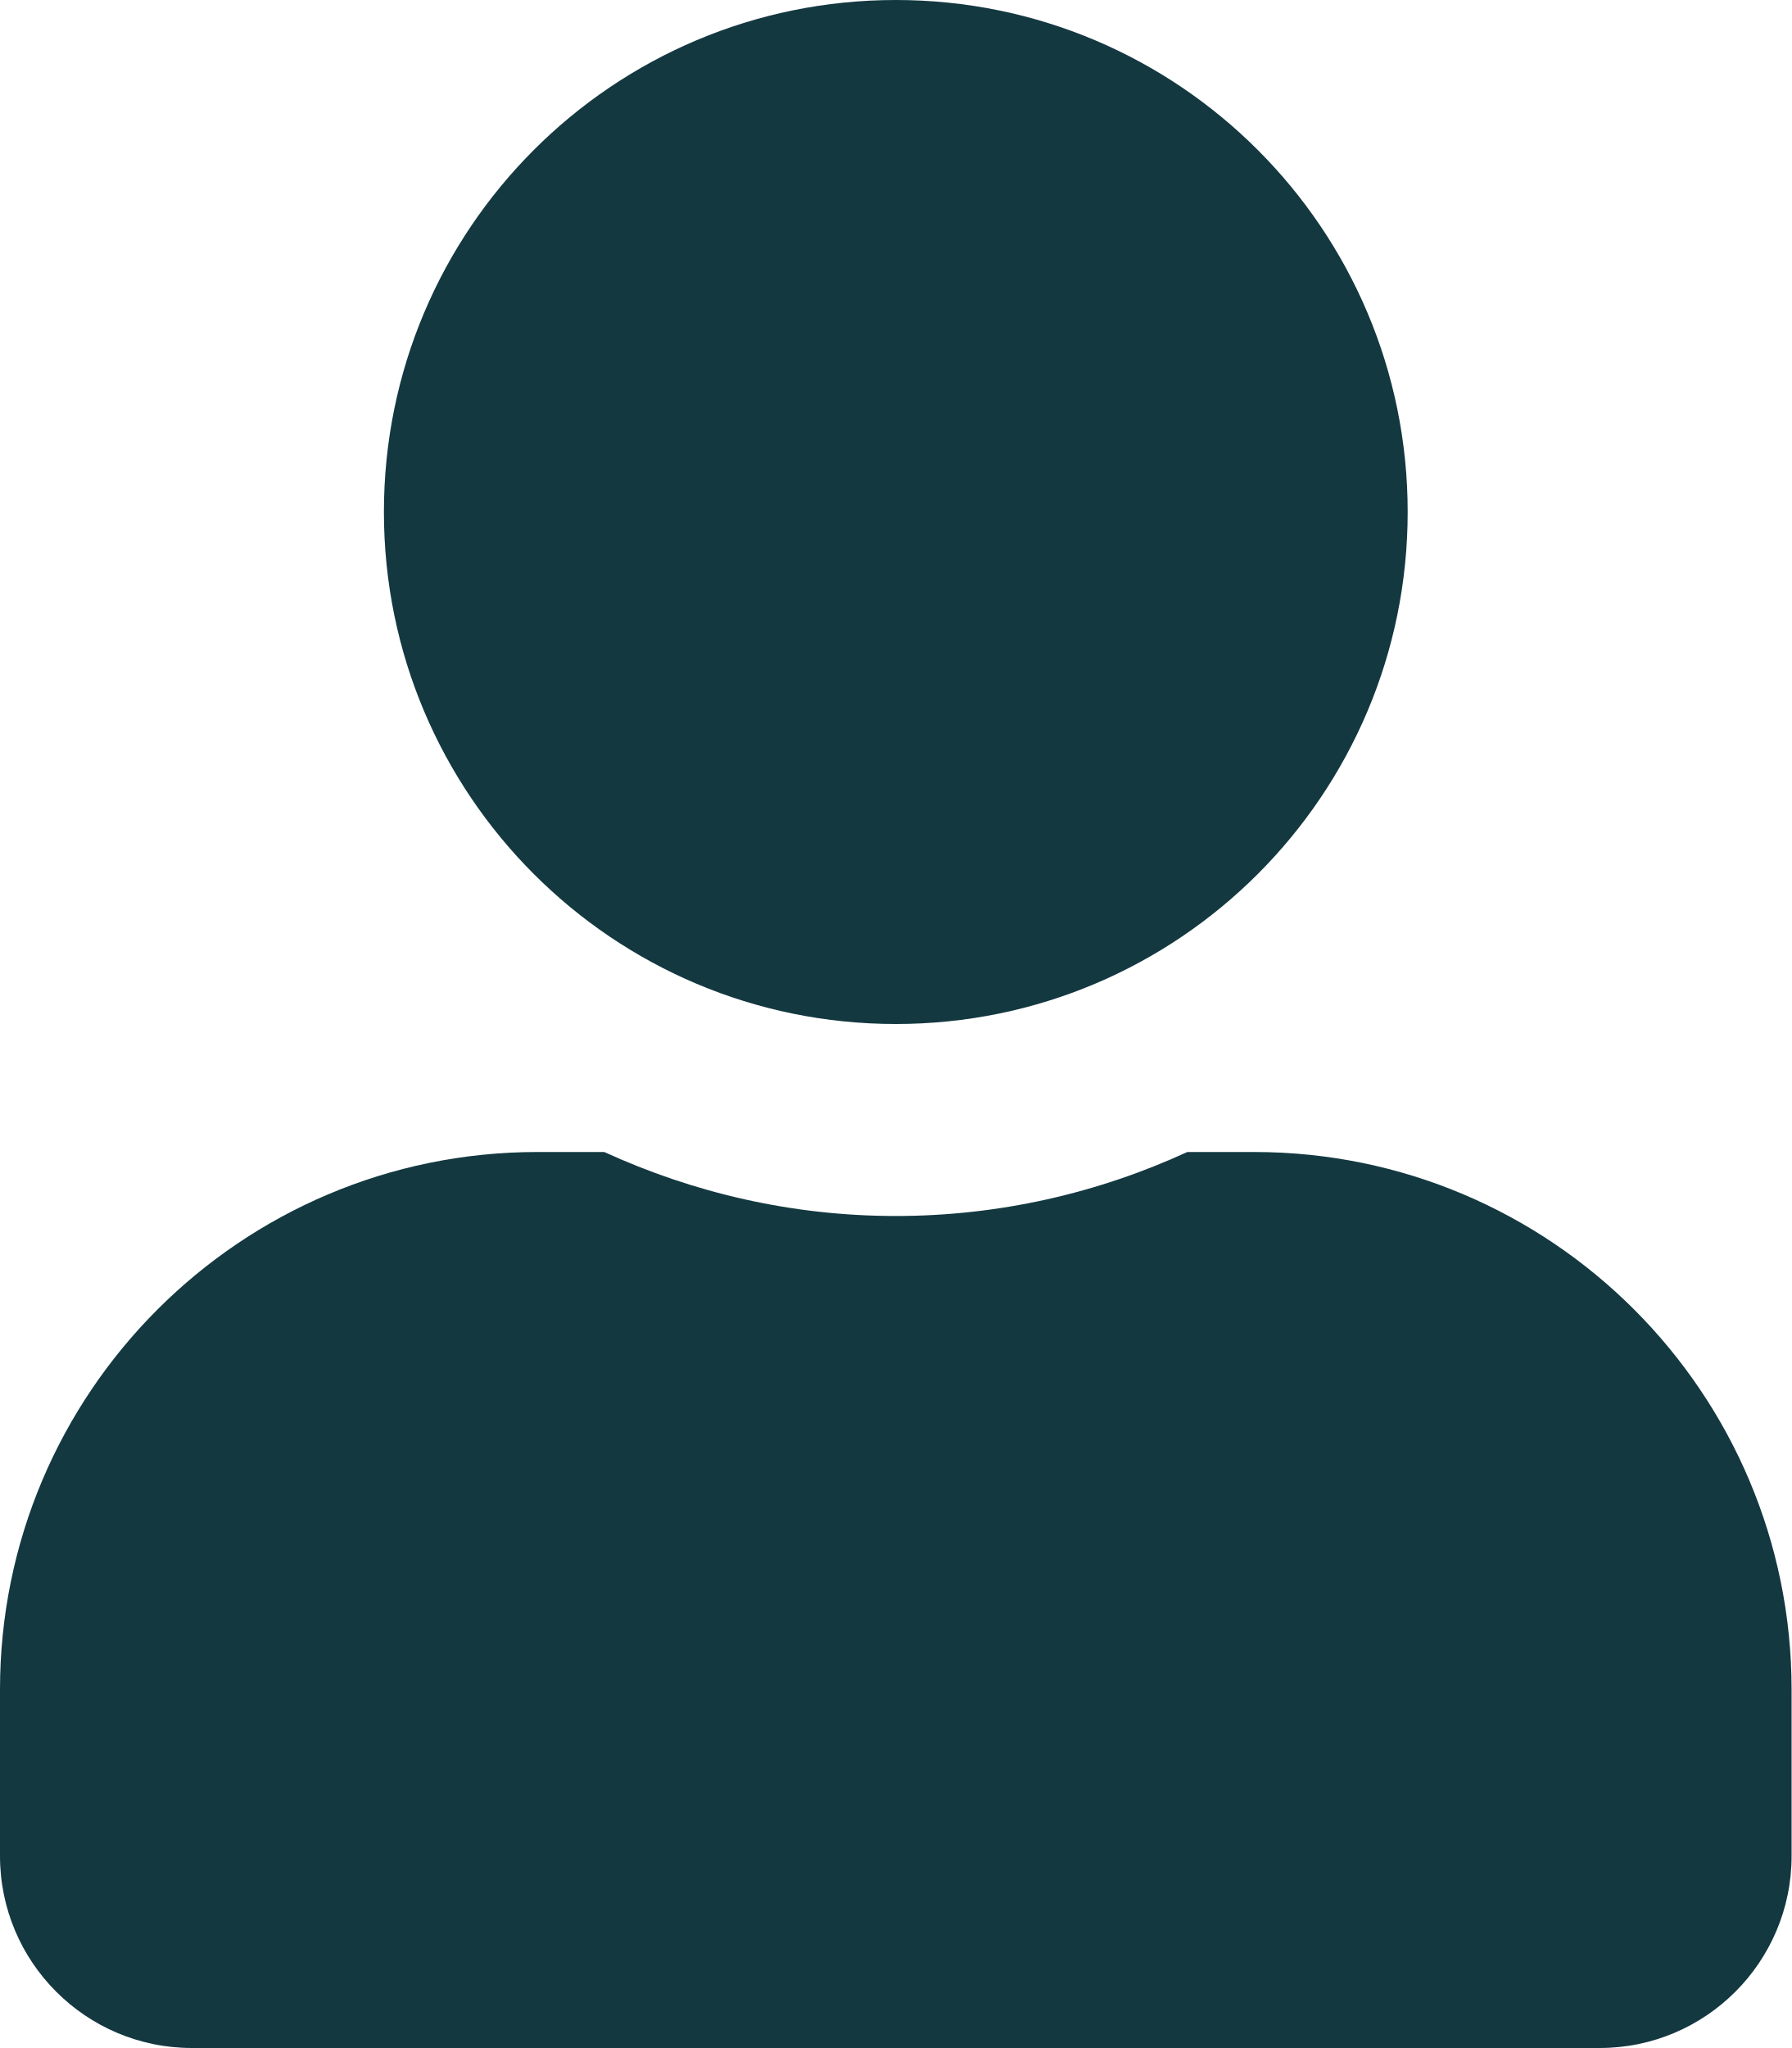
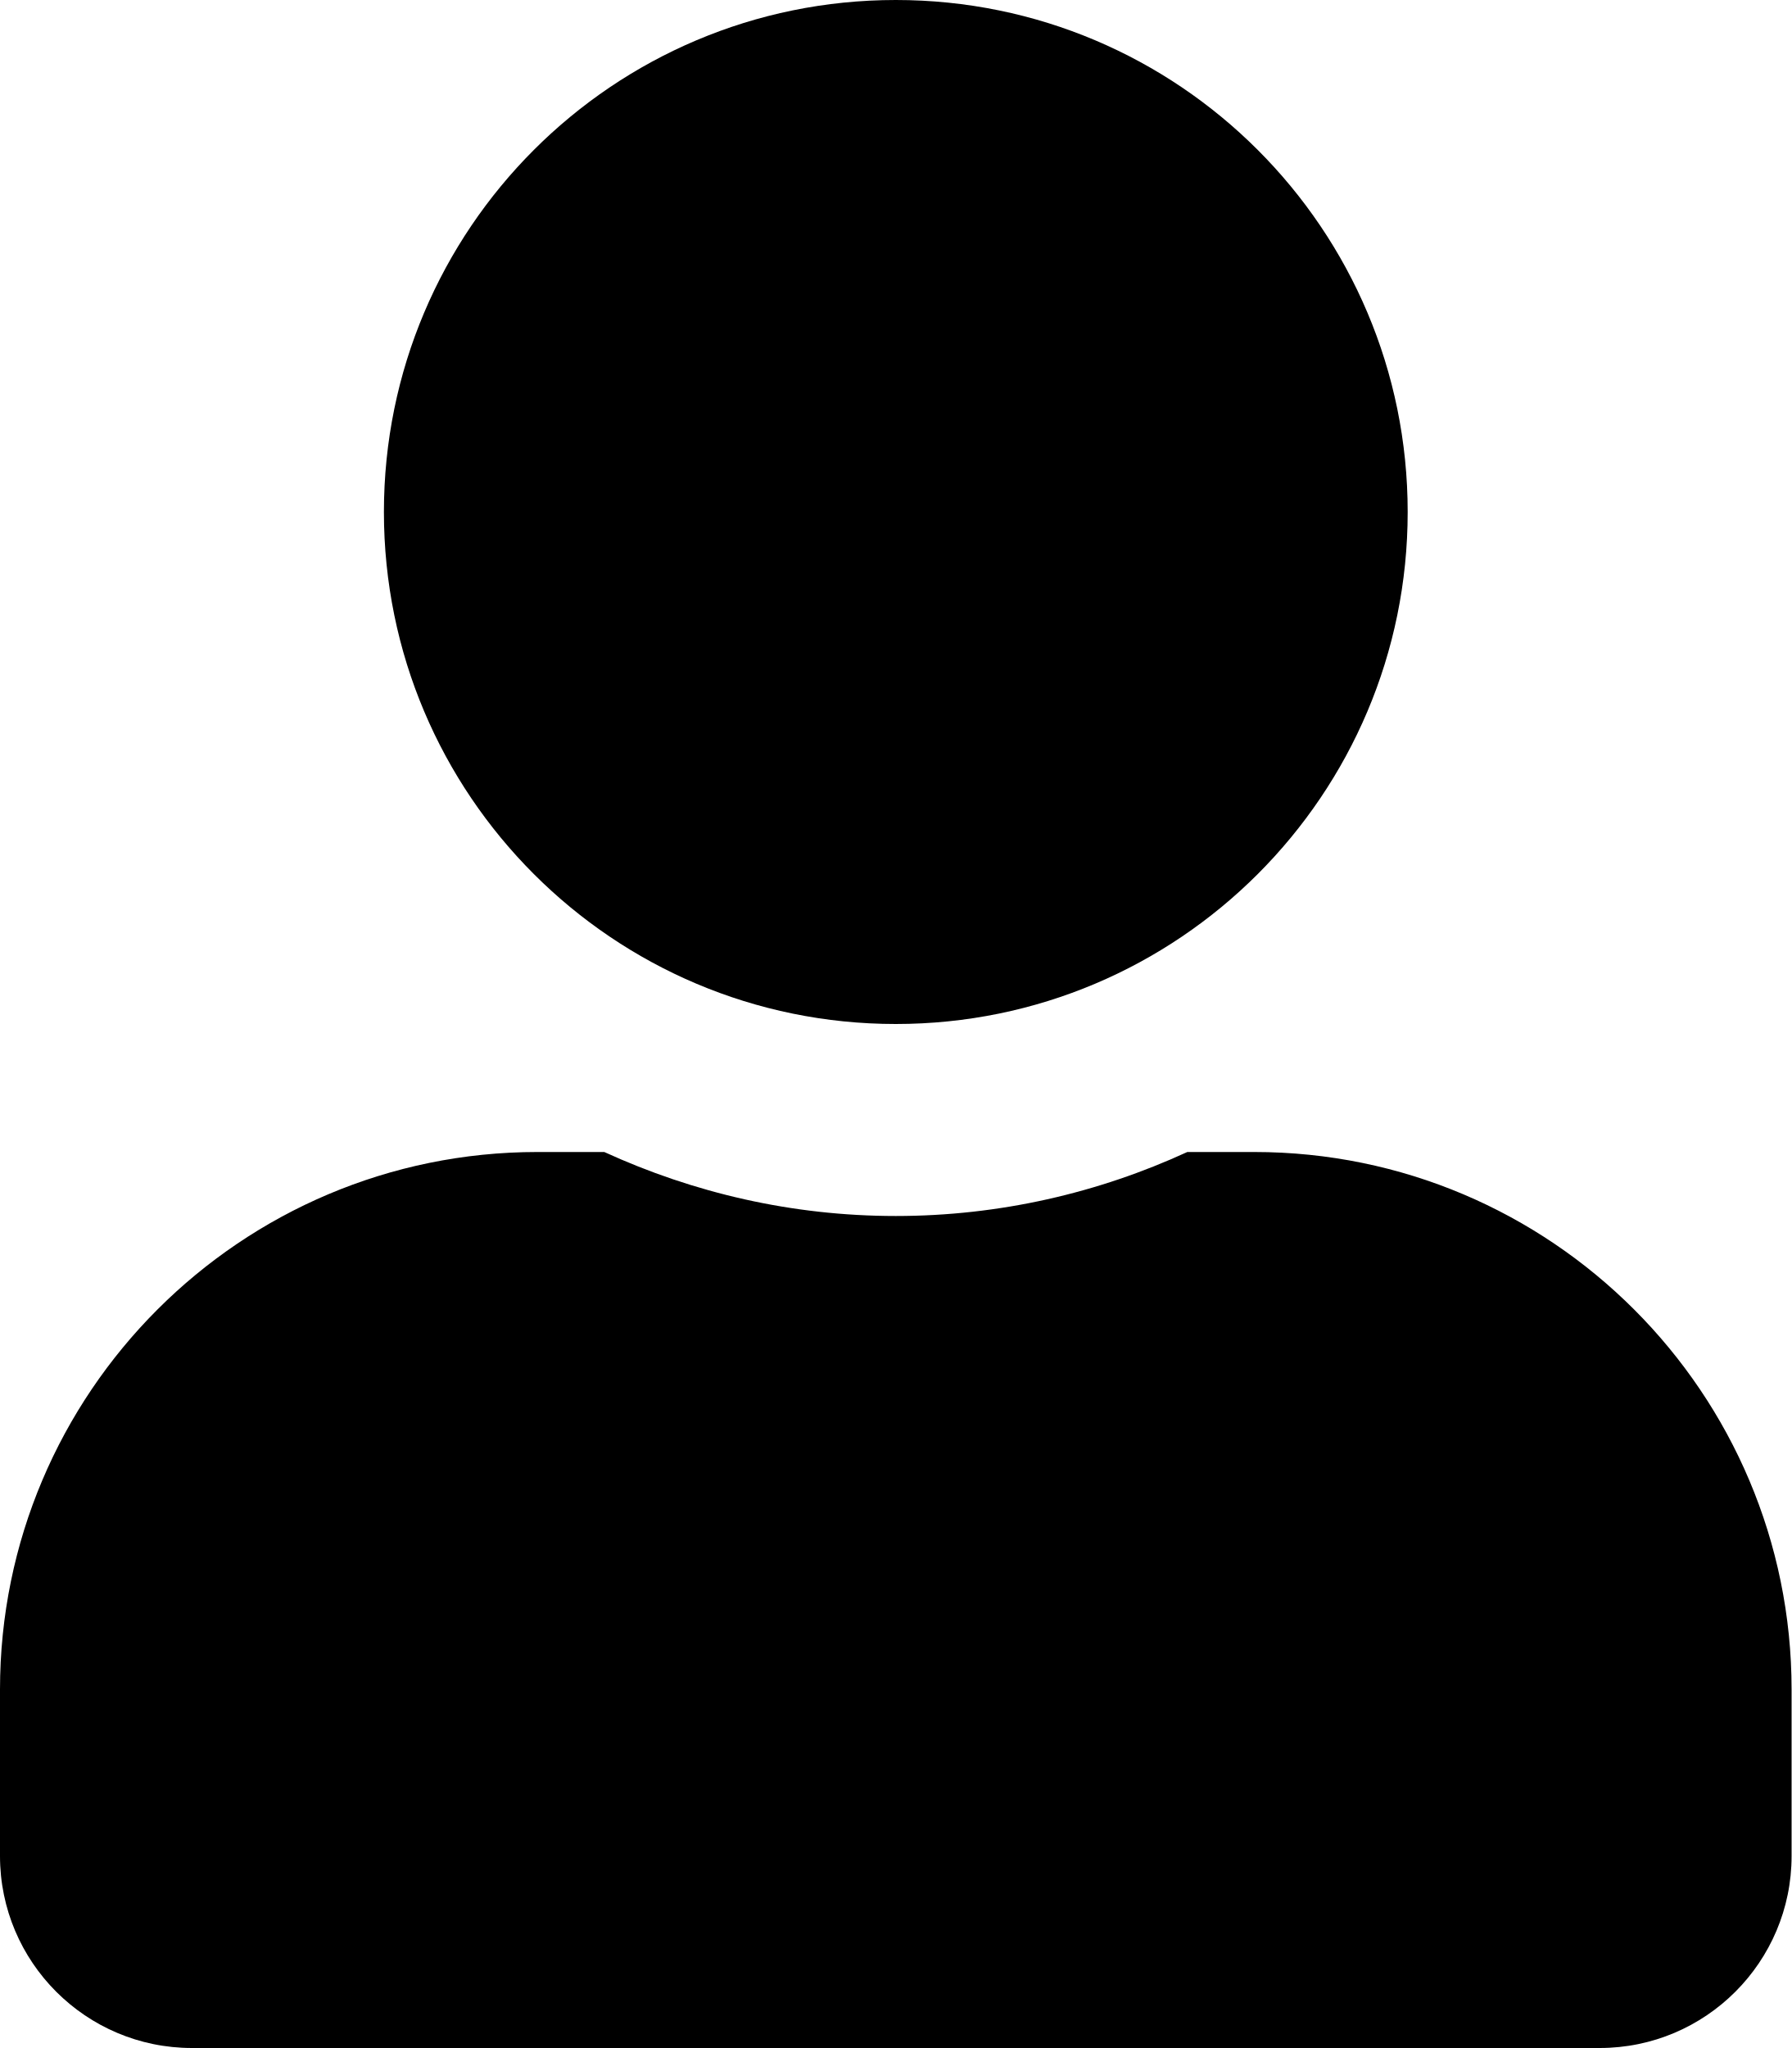
<svg xmlns="http://www.w3.org/2000/svg" aria-hidden="true" focusable="false" data-prefix="fas" data-icon="user" class="svg-inline--fa fa-user fa-w-14" role="img" viewBox="0 0 448 512">
-   <path fill="#133840" d="M224 256c70.7 0 128-57.3 128-128S294.7 0 224 0 96 57.3 96 128s57.3 128 128 128zm89.6 32h-16.7c-22.2 10.2-46.9 16-72.9 16s-50.6-5.8-72.9-16h-16.7C60.2 288 0 348.2 0 422.4V464c0 26.5 21.5 48 48 48h352c26.5 0 48-21.5 48-48v-41.6c0-74.2-60.2-134.4-134.4-134.4z" />
+   <path fill="#000000" d="M224 256c70.7 0 128-57.3 128-128S294.7 0 224 0 96 57.3 96 128s57.3 128 128 128zm89.6 32h-16.7c-22.2 10.2-46.9 16-72.9 16s-50.6-5.8-72.9-16h-16.7C60.2 288 0 348.2 0 422.4V464c0 26.5 21.5 48 48 48h352c26.5 0 48-21.5 48-48v-41.6c0-74.2-60.2-134.4-134.4-134.4z" />
</svg>
